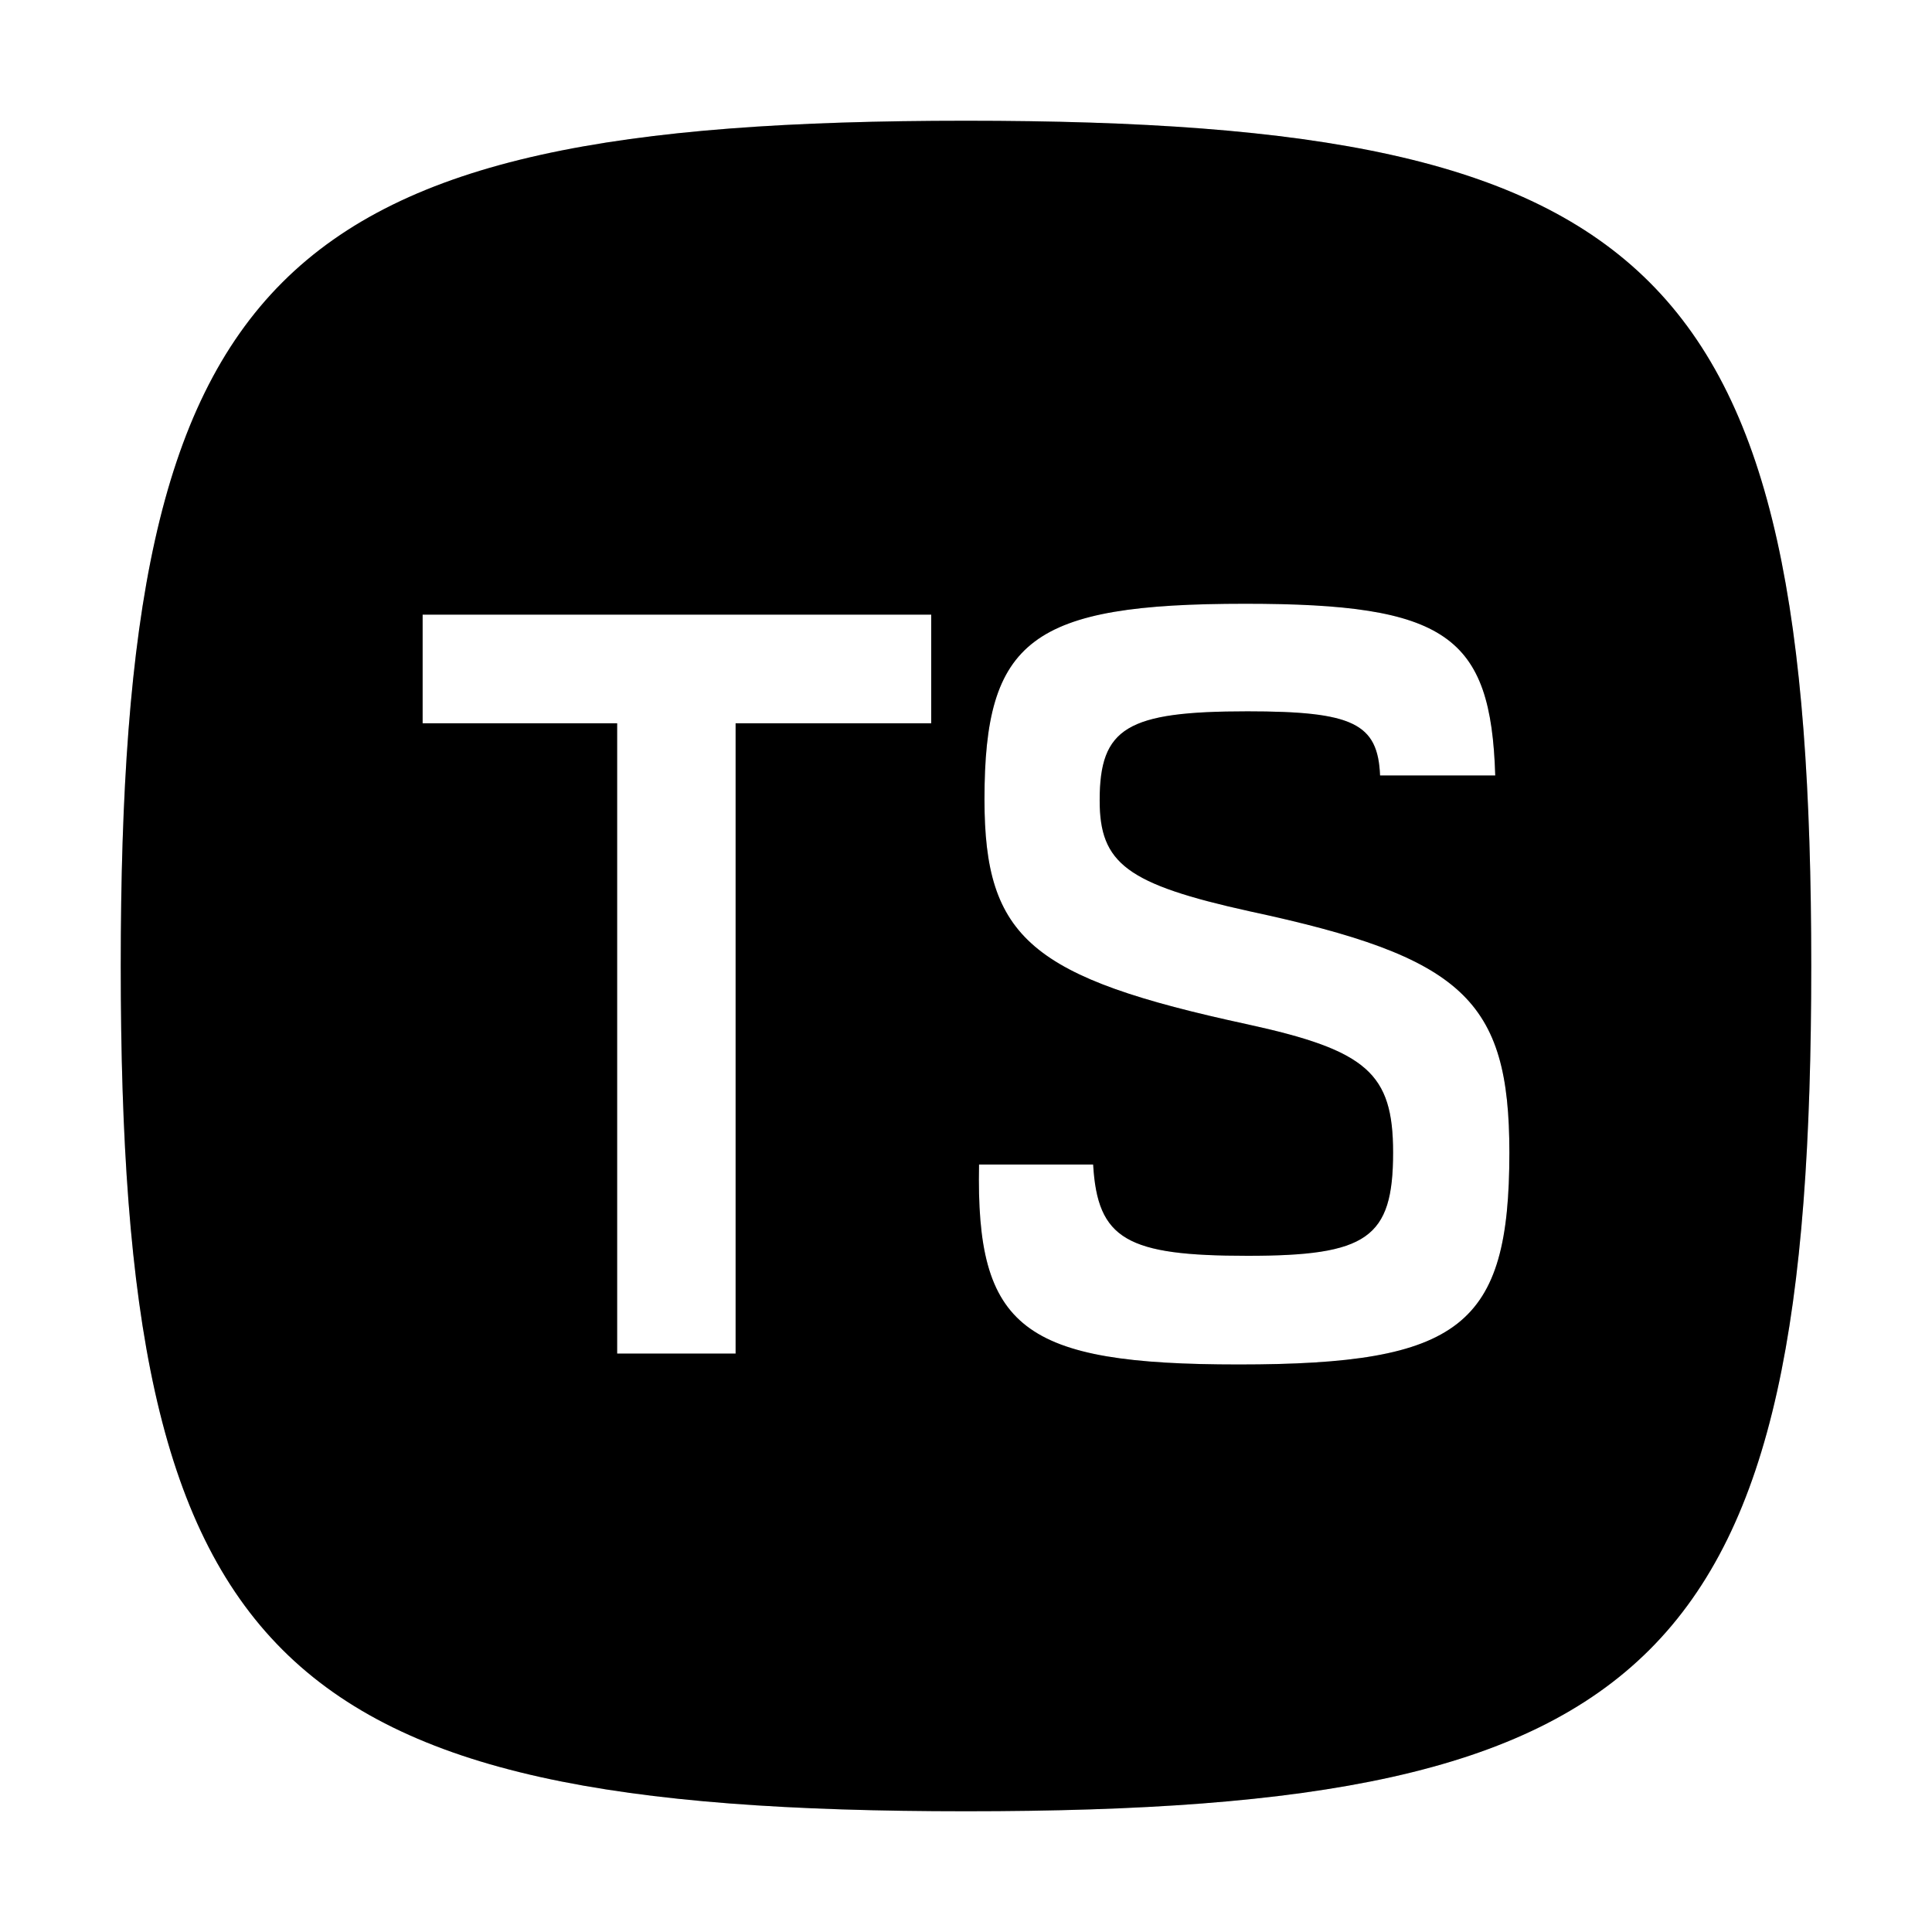
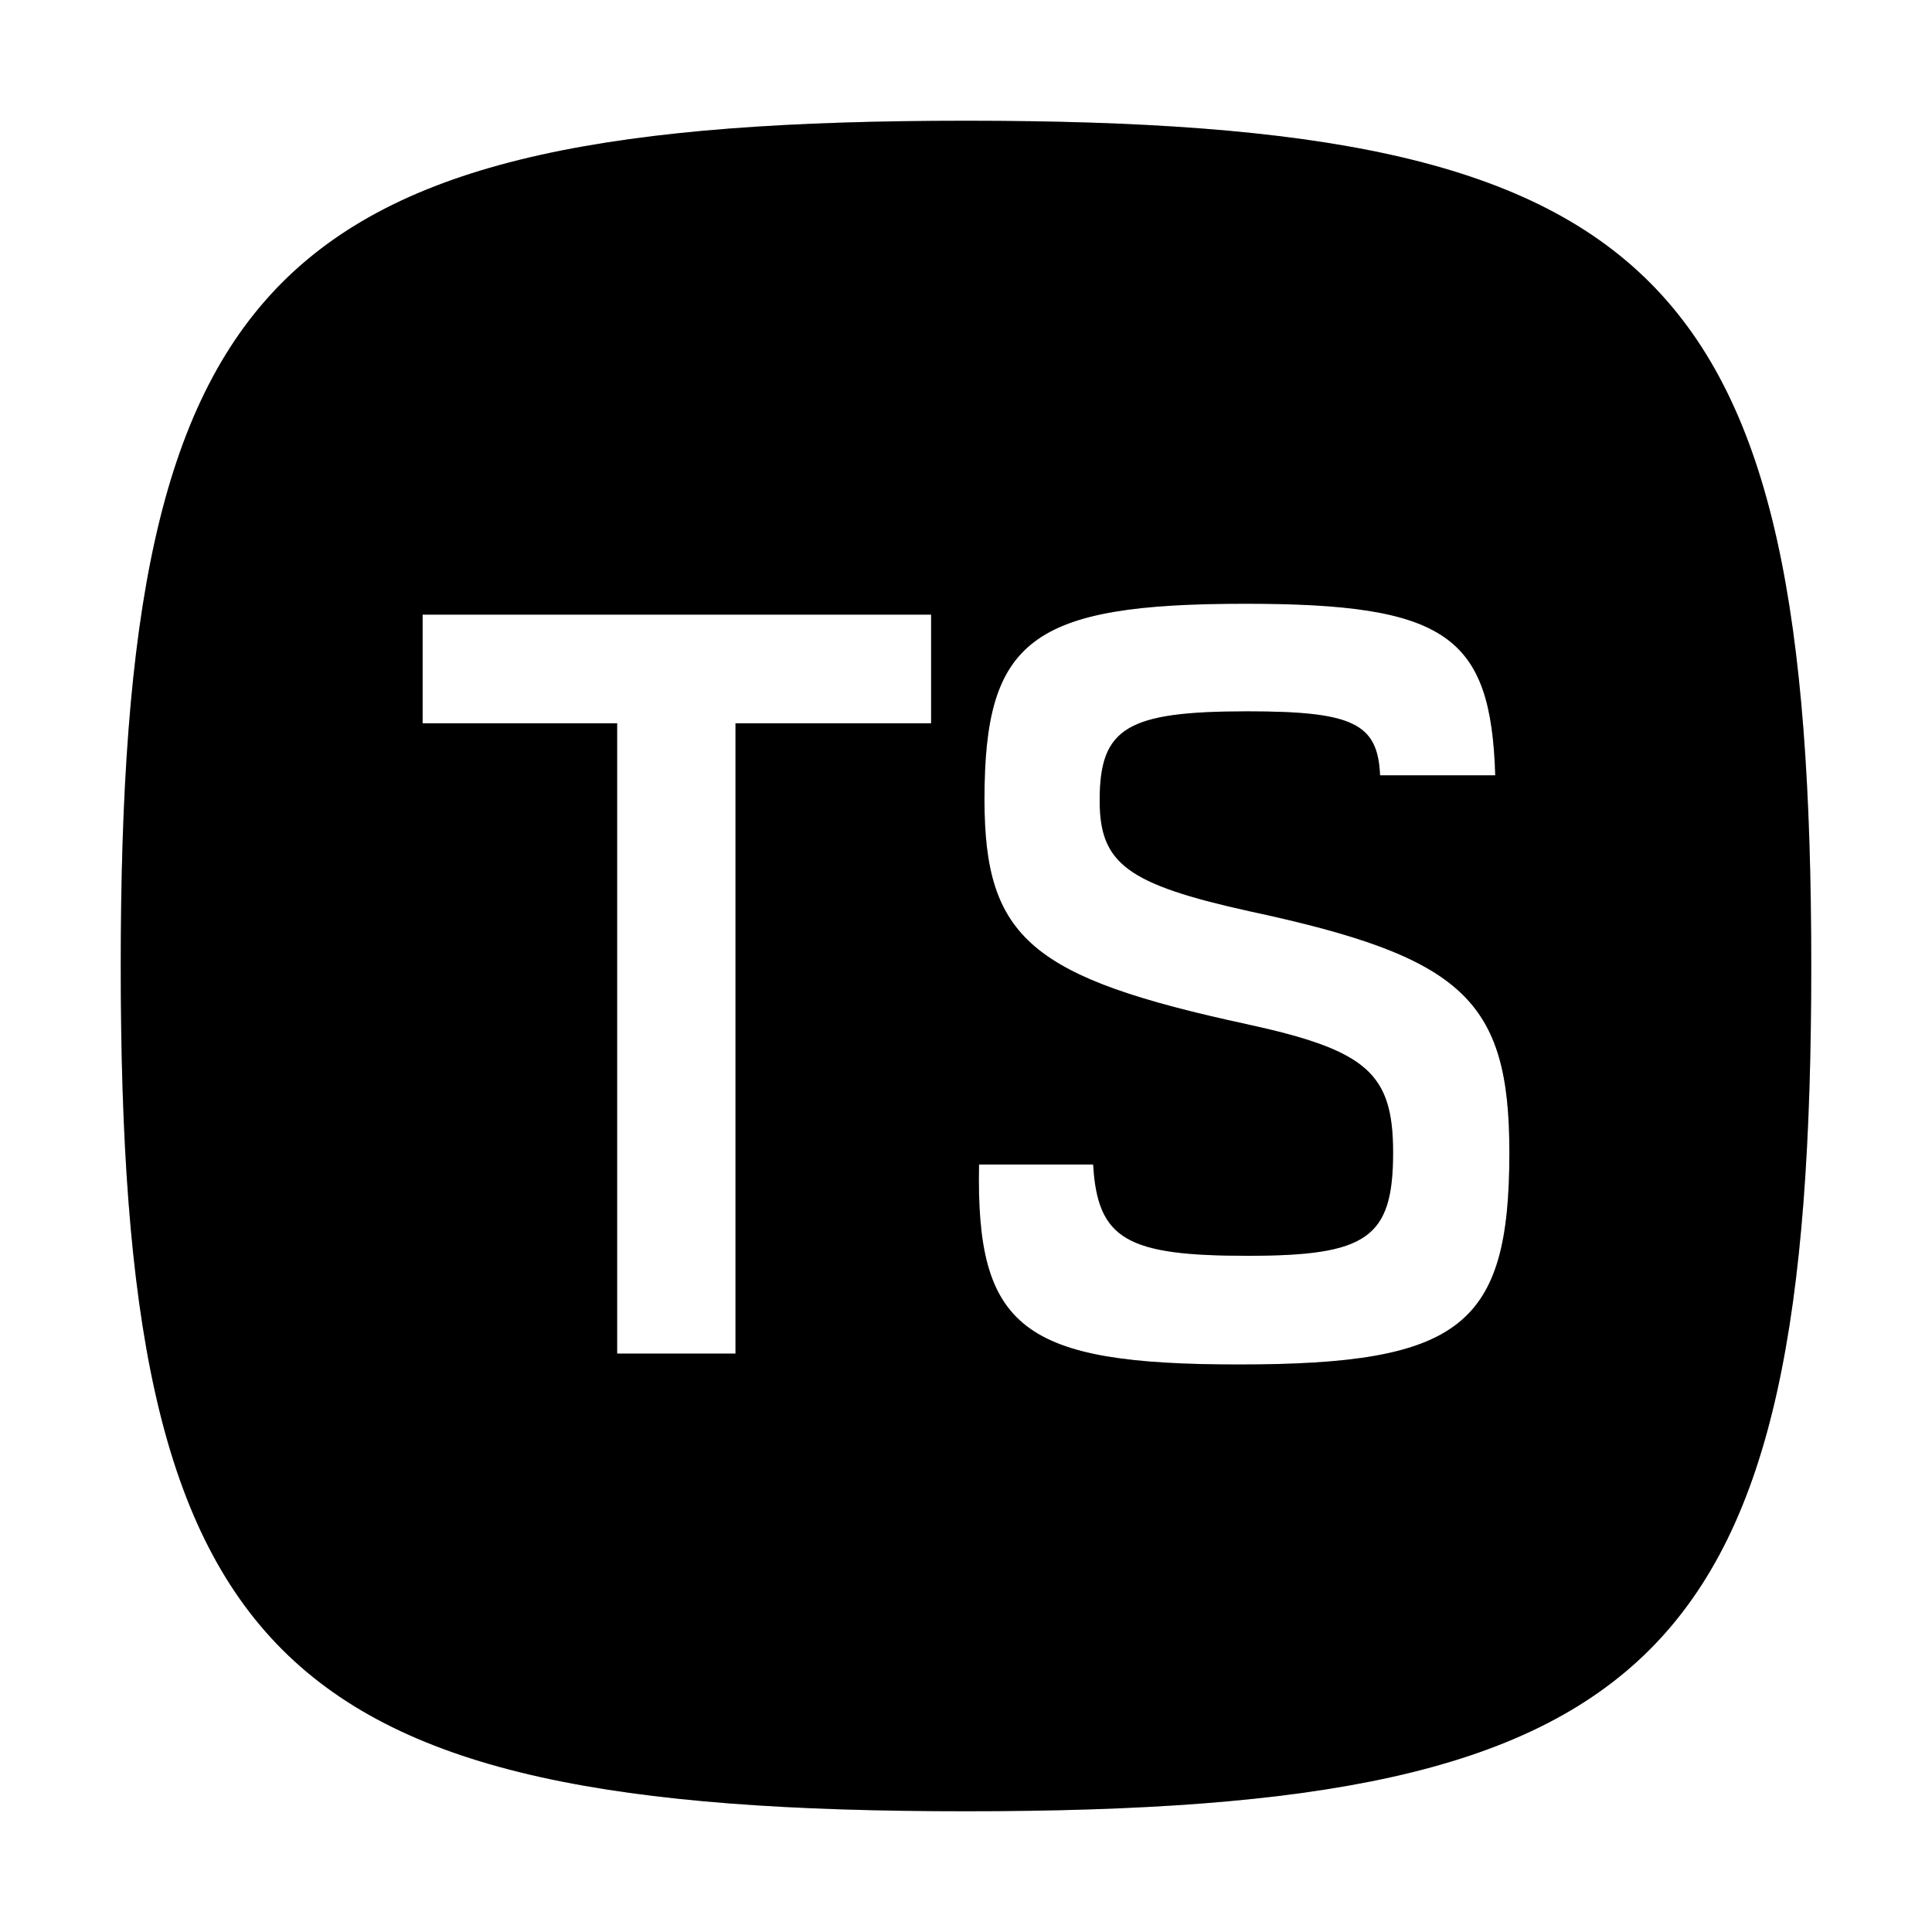
- <svg xmlns="http://www.w3.org/2000/svg" width="16" height="16" viewBox="0 0 16 16" fill="none">
-   <path opacity="0.2" d="M8 1C13.764 1 15 2.236 15 8C15 13.764 13.764 15 8 15C2.236 15 1 13.764 1 8C1 2.236 2.236 1 8 1ZM10.313 5C8.54 5 8.153 5.297 8.153 6.62C8.153 7.772 8.54 8.096 10.331 8.483C11.321 8.699 11.537 8.888 11.537 9.545C11.537 10.256 11.321 10.4 10.331 10.4C9.332 10.4 9.089 10.265 9.053 9.644H8.108C8.081 11.002 8.468 11.3 10.259 11.3C12.095 11.3 12.5 10.985 12.5 9.545C12.5 8.276 12.113 7.925 10.349 7.547C9.332 7.322 9.107 7.151 9.107 6.629C9.107 6.026 9.332 5.891 10.331 5.891C11.204 5.891 11.411 5.99 11.429 6.422H12.383C12.347 5.261 11.978 5 10.313 5ZM3.5 5.09V5.99H5.111V11.21H6.092V5.99H7.712V5.09H3.5Z" fill="currentColor" />
-   <path fill-rule="evenodd" clip-rule="evenodd" d="M8 1C13.764 1 15 2.236 15 8C15 13.764 13.764 15 8 15C2.236 15 1 13.764 1 8C1 2.236 2.236 1 8 1ZM10.313 5C8.54 5 8.153 5.297 8.153 6.62C8.153 7.772 8.54 8.096 10.331 8.483C11.321 8.699 11.537 8.888 11.537 9.545C11.537 10.256 11.321 10.4 10.331 10.4C9.332 10.4 9.089 10.265 9.053 9.644H8.108C8.081 11.002 8.468 11.3 10.259 11.3C12.095 11.3 12.5 10.985 12.5 9.545C12.5 8.276 12.113 7.925 10.349 7.547C9.332 7.322 9.107 7.151 9.107 6.629C9.107 6.026 9.332 5.891 10.331 5.891C11.204 5.891 11.411 5.99 11.429 6.422H12.383C12.347 5.261 11.978 5 10.313 5ZM3.5 5.09V5.99H5.111V11.21H6.092V5.99H7.712V5.09H3.5Z" fill="currentColor" />
+ <svg xmlns="http://www.w3.org/2000/svg" width="16" height="16" fill="none" viewBox="0 0 16 16">
+   <path fill="currentColor" d="M8 1c5.765 0 7 1.236 7 7s-1.235 7-7 7-7-1.235-7-7 1.236-7 7-7m2.313 4c-1.773 0-2.16.297-2.16 1.62 0 1.152.387 1.476 2.178 1.863.99.216 1.206.405 1.206 1.062 0 .71-.216.855-1.206.855-.999 0-1.242-.135-1.278-.756h-.945c-.027 1.358.36 1.656 2.15 1.656 1.837 0 2.242-.315 2.242-1.755 0-1.269-.387-1.62-2.151-1.998-1.017-.225-1.242-.396-1.242-.918 0-.603.225-.738 1.224-.738.873 0 1.08.099 1.098.53h.954C12.347 5.262 11.978 5 10.313 5M3.5 5.09v.9h1.611v5.22h.98V5.99h1.62v-.9z" opacity=".2" />
+   <path fill="currentColor" fill-rule="evenodd" d="M8 1c5.765 0 7 1.236 7 7s-1.235 7-7 7-7-1.235-7-7 1.236-7 7-7m2.313 4c-1.773 0-2.16.297-2.16 1.62 0 1.152.387 1.476 2.178 1.863.99.216 1.206.405 1.206 1.062 0 .71-.216.855-1.206.855-.999 0-1.242-.135-1.278-.756h-.945c-.027 1.358.36 1.656 2.15 1.656 1.837 0 2.242-.315 2.242-1.755 0-1.269-.387-1.62-2.151-1.998-1.017-.225-1.242-.396-1.242-.918 0-.603.225-.738 1.224-.738.873 0 1.08.099 1.098.53h.954C12.347 5.262 11.978 5 10.313 5M3.5 5.09v.9h1.611v5.22h.98V5.99h1.62v-.9z" clip-rule="evenodd" />
</svg>
